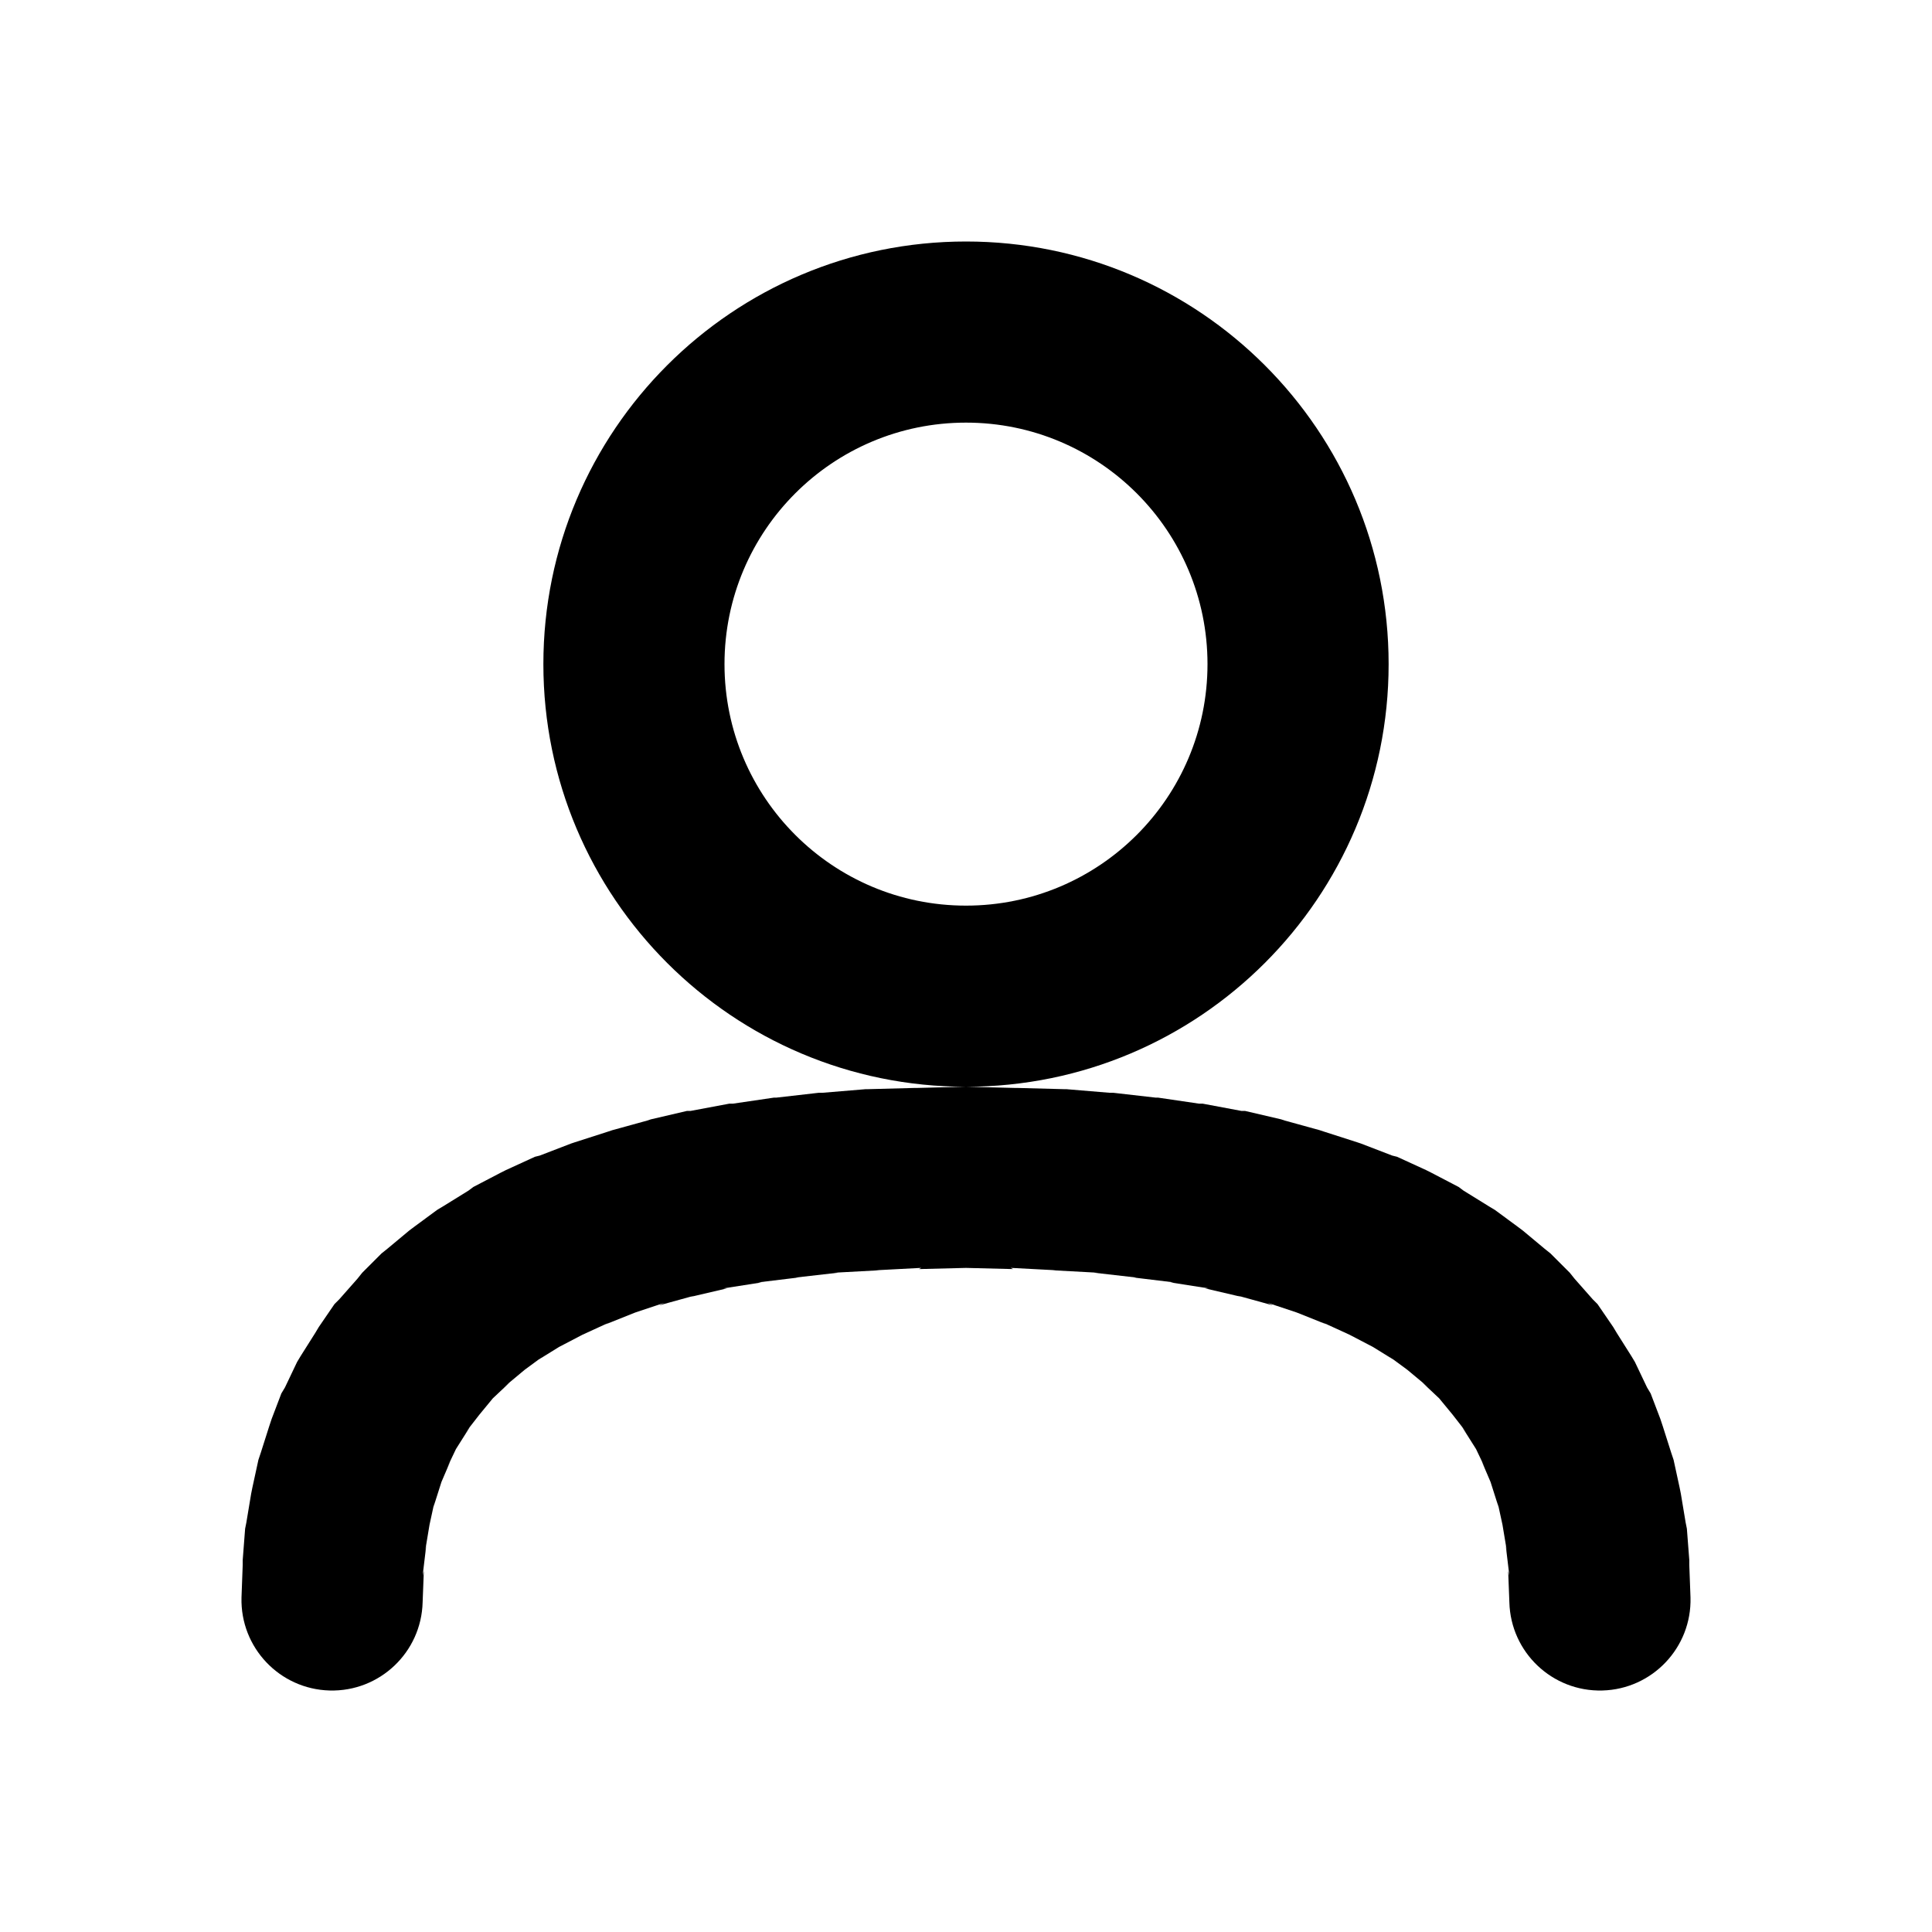
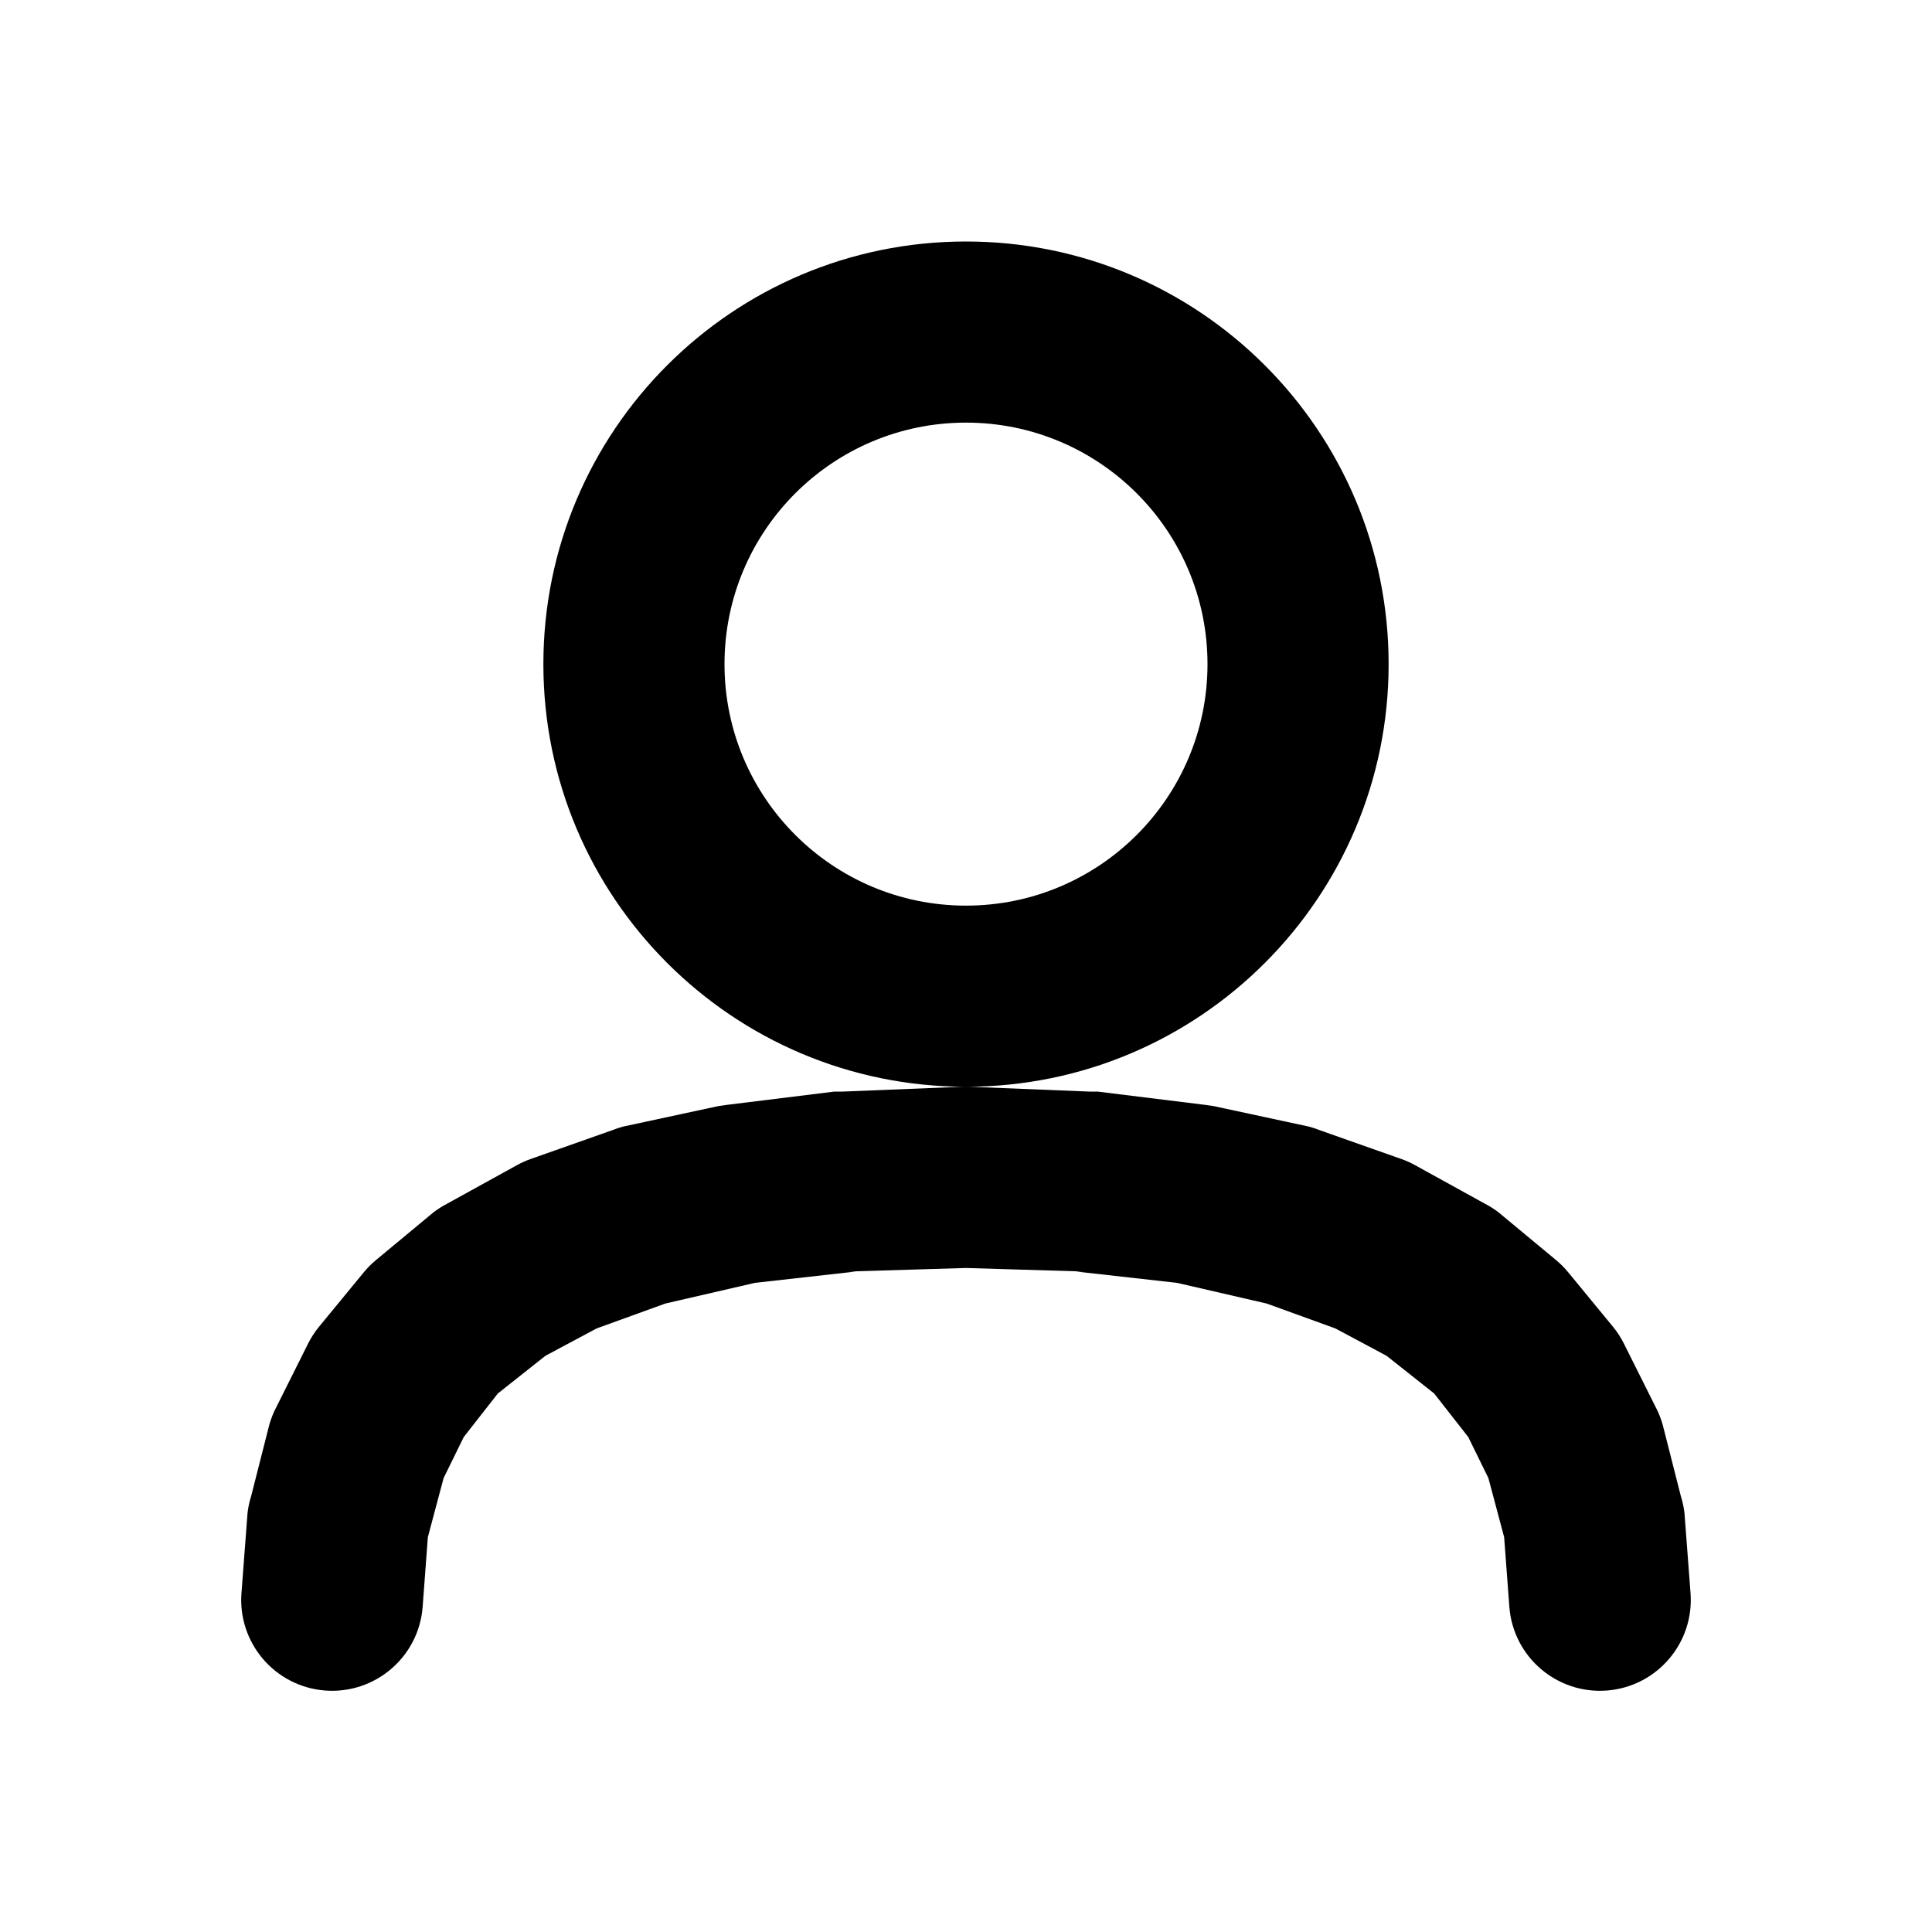
<svg xmlns="http://www.w3.org/2000/svg" viewBox="0 0 16 16">
-   <path d="M4.5 5.5A3.5 3.5 0 0 1 11.5 5.5A3.5 3.5 0 0 1 4.5 5.5ZM6 5.5A2 2 0 0 0 10 5.5A2 2 0 0 0 6 5.5ZM2 13.23L2.01 12.96L2.01 12.92L2.03 12.66L2.04 12.61L2.08 12.37L2.09 12.32L2.14 12.09L2.16 12.03L2.23 11.81L2.25 11.75L2.33 11.54L2.36 11.49L2.46 11.28L2.49 11.23L2.61 11.04L2.64 10.99L2.77 10.8L2.81 10.76L2.96 10.59L3 10.54L3.16 10.38L3.21 10.34L3.39 10.19L3.43 10.16L3.62 10.02L3.67 9.99L3.88 9.86L3.92 9.83L4.15 9.71L4.19 9.69L4.43 9.58L4.47 9.57L4.73 9.47L4.76 9.46L5.04 9.37L5.07 9.36L5.36 9.28L5.39 9.27L5.69 9.2L5.72 9.2L6.04 9.14L6.07 9.14L6.41 9.09L6.43 9.09L6.78 9.05L6.81 9.05L7.17 9.02L7.19 9.02L7.57 9.01L7.59 9.01L7.99 9L8.01 9L8.41 9.01L8.43 9.01L8.81 9.02L8.83 9.02L9.19 9.05L9.22 9.05L9.57 9.09L9.59 9.09L9.93 9.14L9.96 9.14L10.28 9.2L10.31 9.2L10.61 9.27L10.64 9.28L10.93 9.36L10.96 9.37L11.24 9.46L11.27 9.47L11.53 9.57L11.57 9.58L11.81 9.69L11.85 9.71L12.08 9.83L12.12 9.86L12.33 9.99L12.38 10.02L12.57 10.16L12.61 10.19L12.79 10.34L12.84 10.38L13 10.54L13.04 10.59L13.19 10.76L13.23 10.8L13.36 10.99L13.39 11.04L13.51 11.23L13.54 11.28L13.64 11.49L13.67 11.54L13.75 11.75L13.77 11.81L13.84 12.03L13.86 12.09L13.91 12.32L13.92 12.37L13.96 12.61L13.97 12.66L13.99 12.92L13.99 12.96L14 13.23A0.75 0.75 0 0 1 12.5 13.27L12.49 13.01L12.5 13.05L12.47 12.8L12.48 12.85L12.44 12.61L12.45 12.66L12.4 12.43L12.41 12.48L12.34 12.26L12.36 12.31L12.27 12.1L12.3 12.16L12.2 11.95L12.23 12.01L12.11 11.82L12.15 11.87L12.01 11.69L12.05 11.74L11.91 11.57L11.95 11.61L11.78 11.45L11.83 11.49L11.65 11.34L11.69 11.37L11.5 11.23L11.54 11.26L11.33 11.13L11.38 11.16L11.15 11.04L11.19 11.06L10.95 10.95L10.99 10.97L10.74 10.87L10.77 10.88L10.5 10.79L10.54 10.81L10.25 10.73L10.28 10.74L9.98 10.67L10.01 10.67L9.69 10.62L9.72 10.62L9.39 10.58L9.41 10.58L9.06 10.54L9.09 10.54L8.72 10.52L8.75 10.52L8.37 10.5L8.39 10.51L7.99 10.5L8.01 10.5L7.61 10.51L7.63 10.5L7.25 10.52L7.28 10.52L6.91 10.54L6.94 10.54L6.59 10.58L6.61 10.58L6.28 10.62L6.31 10.62L5.99 10.67L6.02 10.67L5.72 10.74L5.75 10.73L5.46 10.81L5.5 10.79L5.23 10.88L5.26 10.87L5.01 10.97L5.05 10.95L4.81 11.06L4.85 11.04L4.62 11.16L4.67 11.13L4.46 11.26L4.5 11.23L4.31 11.37L4.35 11.34L4.17 11.49L4.22 11.45L4.05 11.61L4.09 11.57L3.95 11.74L3.99 11.69L3.85 11.87L3.89 11.82L3.77 12.01L3.8 11.95L3.7 12.16L3.73 12.1L3.64 12.31L3.66 12.26L3.59 12.48L3.6 12.43L3.55 12.66L3.56 12.61L3.52 12.85L3.53 12.8L3.5 13.05L3.51 13.01L3.5 13.27A0.75 0.75 0 0 1 2 13.23Z" />
+   <path d="M4.5 5.5A3.5 3.5 0 0 1 11.5 5.5A3.5 3.5 0 0 1 4.5 5.5ZM6 5.5A2 2 0 0 0 10 5.5A2 2 0 0 0 6 5.5ZM2 13.19L2.05 12.53A0.75 0.75 0 0 1 2.08 12.39L2.23 11.8A0.75 0.75 0 0 1 2.29 11.65L2.55 11.13A0.75 0.75 0 0 1 2.64 10.99L3.01 10.54A0.75 0.75 0 0 1 3.12 10.43L3.59 10.04A0.75 0.75 0 0 1 3.7 9.97L4.28 9.65A0.75 0.75 0 0 1 4.39 9.6L5.07 9.36A0.75 0.75 0 0 1 5.16 9.33L5.95 9.16L6.02 9.15L6.91 9.04L6.98 9.04L7.97 9L8.03 9L9.02 9.04L9.09 9.04L9.98 9.15L10.05 9.16L10.84 9.33A0.75 0.75 0 0 1 10.93 9.36L11.61 9.6A0.75 0.75 0 0 1 11.72 9.65L12.3 9.97A0.75 0.75 0 0 1 12.41 10.04L12.88 10.43A0.75 0.75 0 0 1 12.99 10.54L13.36 10.99A0.75 0.75 0 0 1 13.45 11.13L13.71 11.65A0.75 0.75 0 0 1 13.77 11.8L13.92 12.39A0.75 0.75 0 0 1 13.95 12.53L14 13.19A0.75 0.75 0 0 1 12.5 13.31L12.45 12.64L13.2 12.59L12.47 12.78L12.31 12.18L13.04 11.99L12.37 12.33L12.11 11.8L12.78 11.47L12.19 11.94L11.83 11.48L12.41 11.01L11.94 11.59L11.46 11.21L11.94 10.63L11.58 11.28L11 10.97L11.36 10.31L11.11 11.02L10.42 10.77L10.68 10.07L10.51 10.8L9.73 10.62L9.8 10.63L8.91 10.53L8.97 10.53L7.97 10.5L8.03 10.5L7.03 10.53L7.09 10.53L6.2 10.63L6.27 10.62L5.49 10.8L5.32 10.07L5.58 10.77L4.89 11.02L4.64 10.31L5 10.97L4.42 11.28L4.06 10.63L4.54 11.21L4.06 11.59L3.59 11.01L4.17 11.48L3.81 11.94L3.22 11.47L3.89 11.8L3.63 12.33L2.96 11.99L3.69 12.18L3.53 12.78L2.8 12.59L3.55 12.64L3.5 13.31A0.75 0.75 0 0 1 2 13.19Z" />
</svg>
